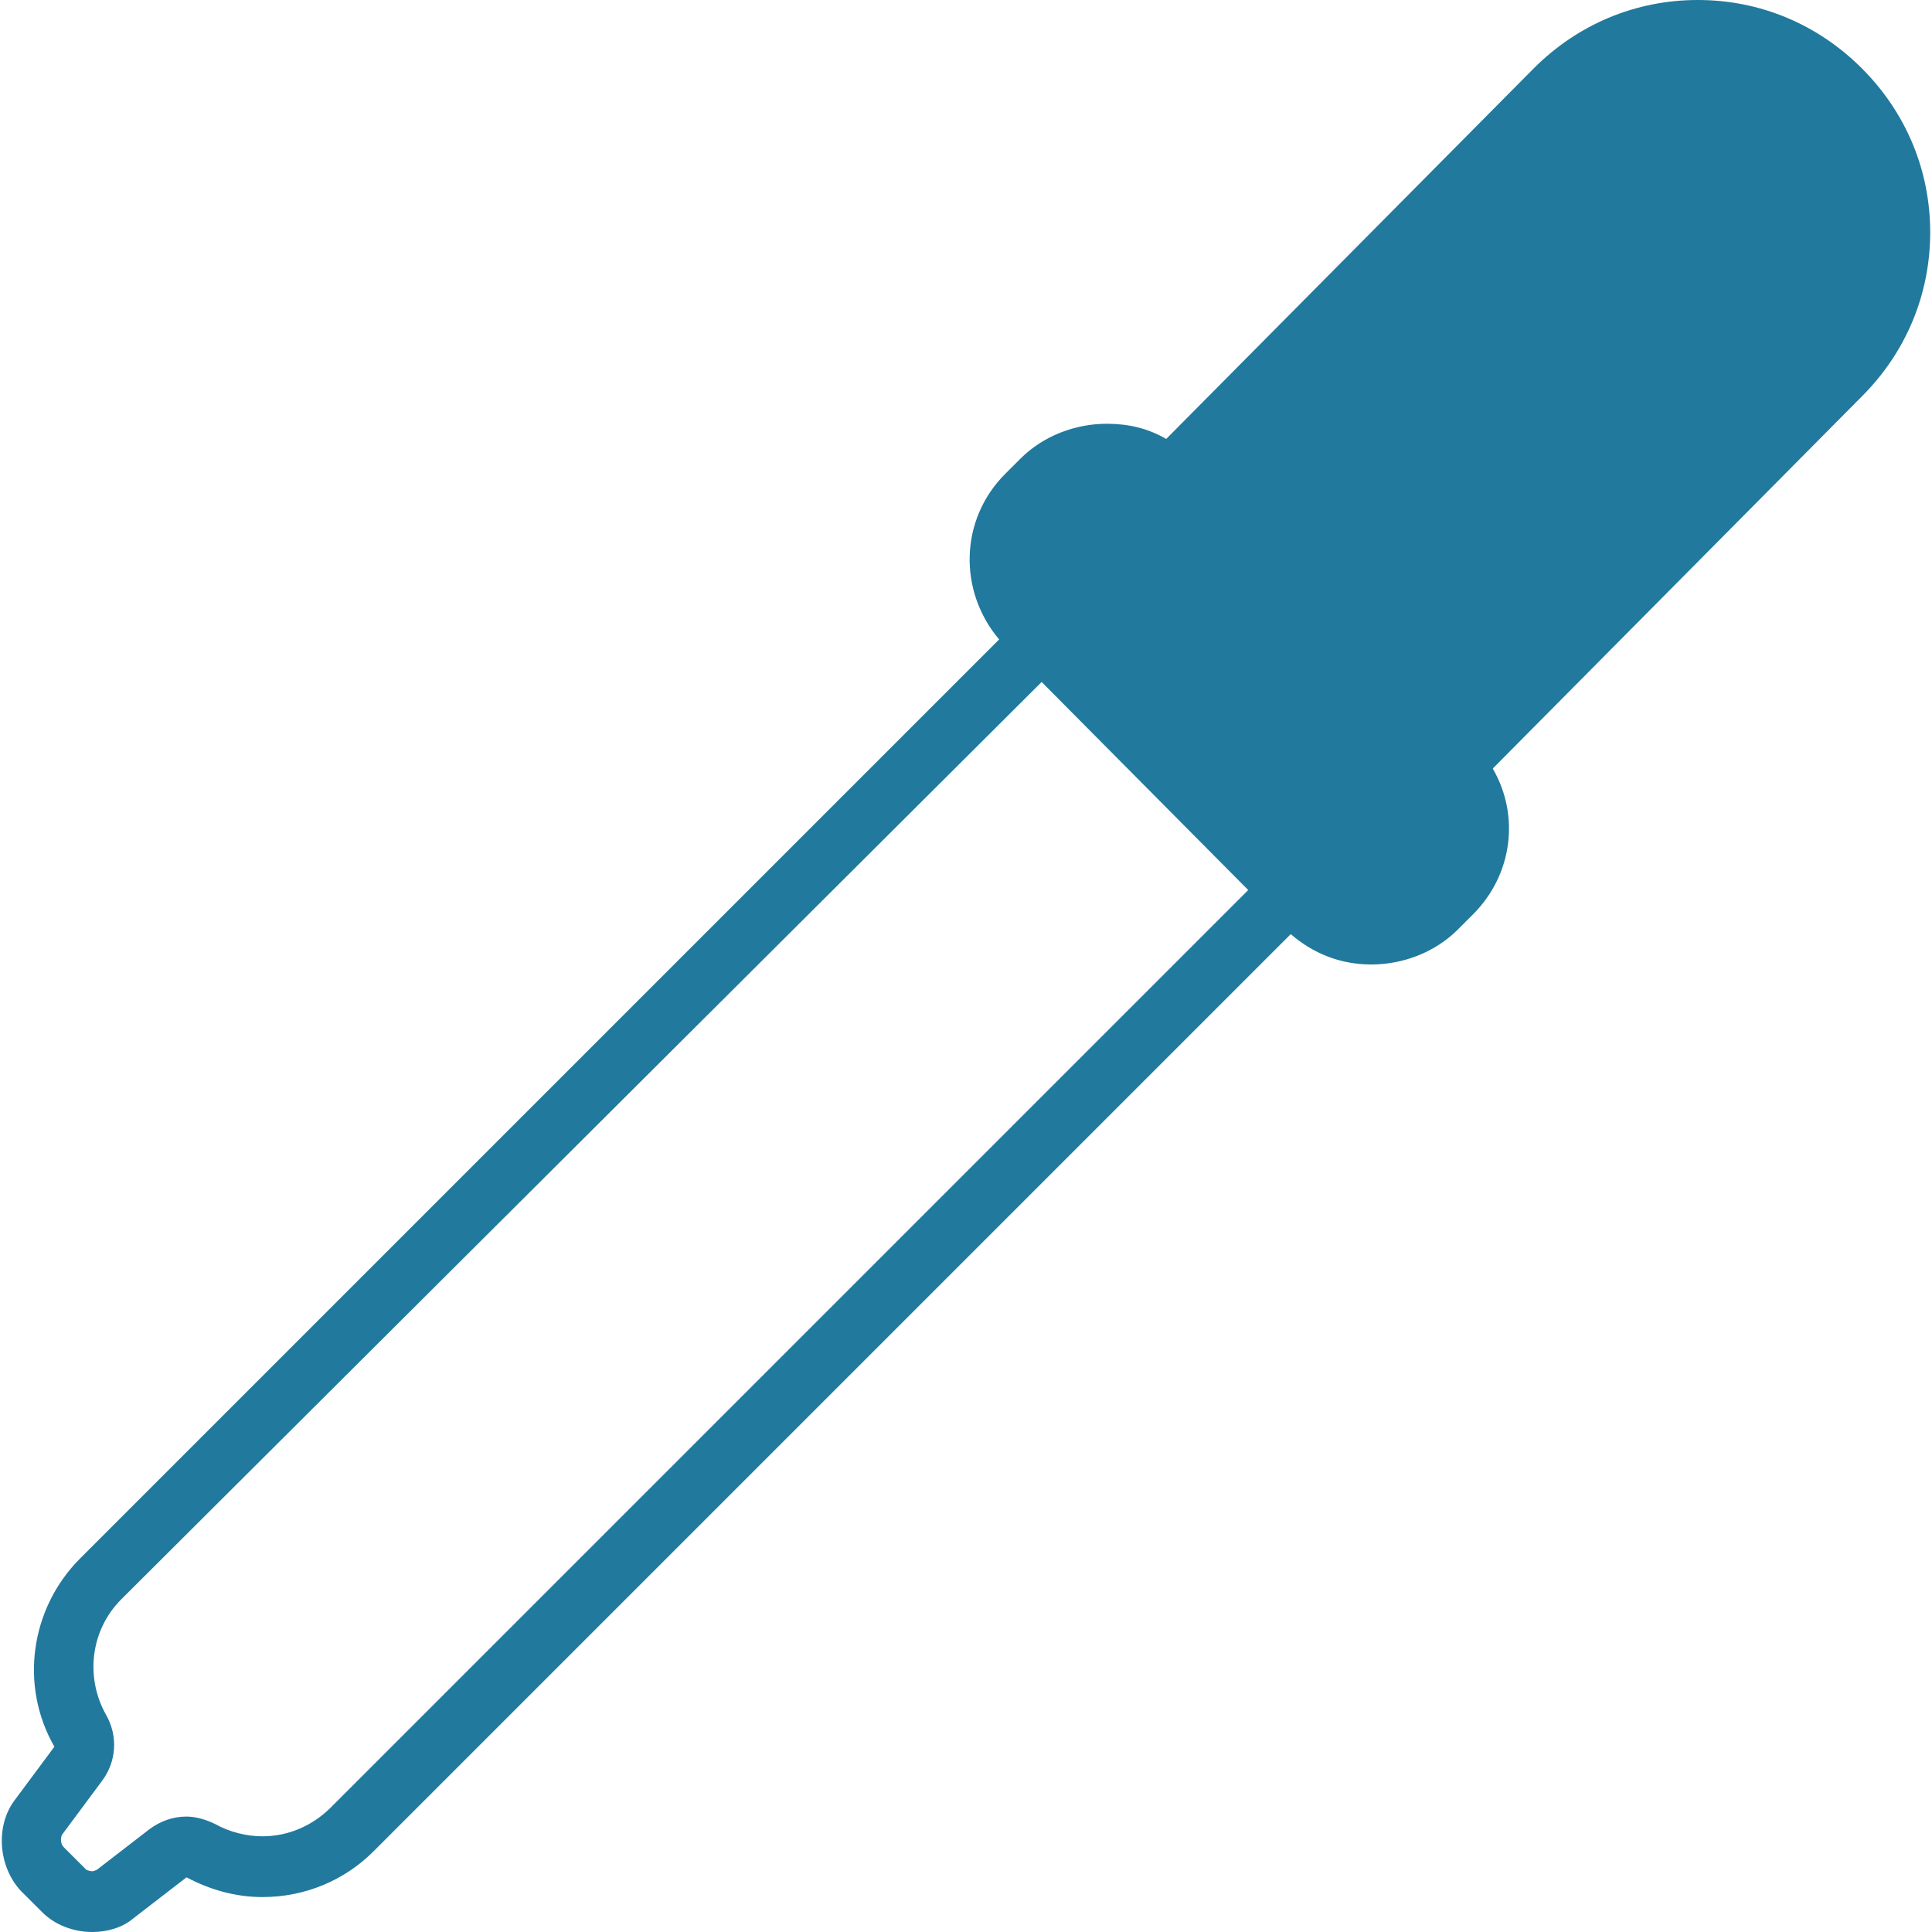
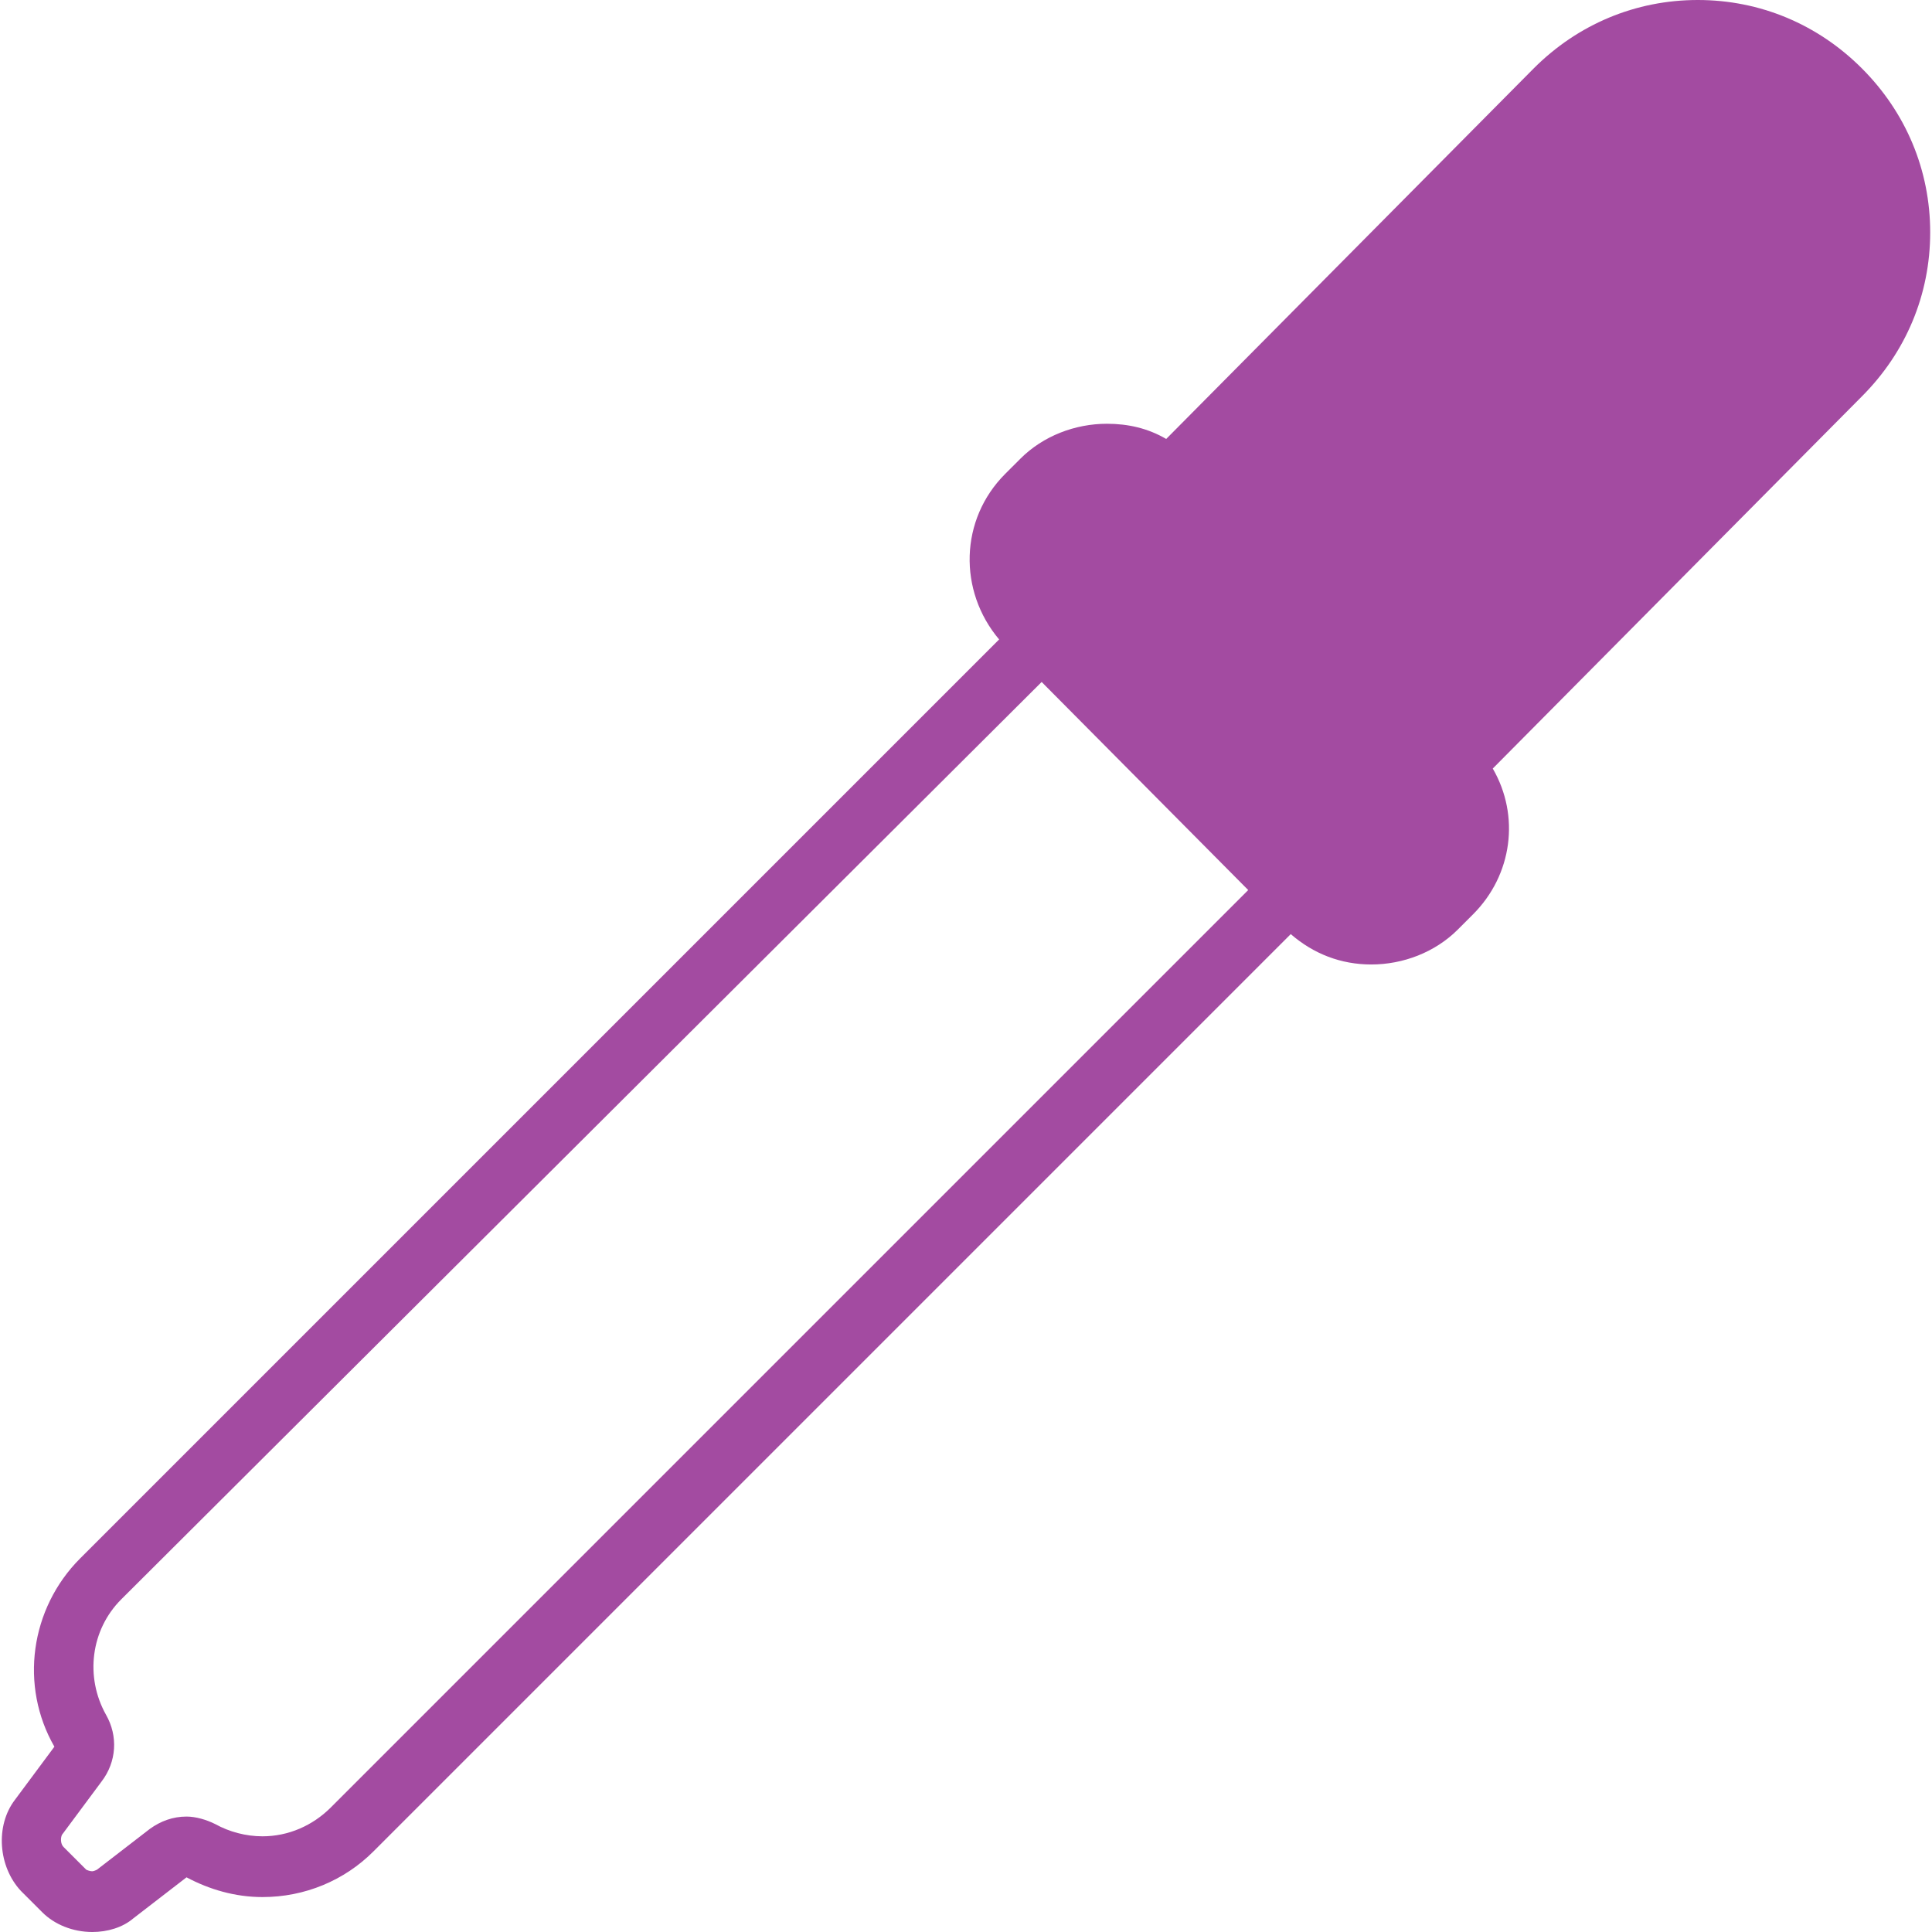
- <svg xmlns="http://www.w3.org/2000/svg" fill="#21799e" height="800px" width="800px" version="1.1" id="Layer_1" viewBox="0 0 508.8 508.8" xml:space="preserve">
+ <svg xmlns="http://www.w3.org/2000/svg" fill="#a34ba1" height="800px" width="800px" version="1.1" id="Layer_1" viewBox="0 0 508.8 508.8" xml:space="preserve">
  <g>
    <g>
      <path d="M508.324,61.2c0-16.4-6.4-31.6-18-43.2c-11.6-11.6-26.8-18-43.2-18c-16.4,0-31.6,6.4-43.2,18l-96.8,97.6    c-4.8-2.8-10-4-15.6-4c-8.4,0-16.8,3.2-22.8,9.2l-4,4c-12,12-12.4,30.8-1.6,43.6l-242,242c-13.2,13.2-16,33.6-6.8,49.6l-10.4,14    c-5.2,6.8-4.4,17.6,1.6,24l5.6,5.6c3.2,3.2,8,5.2,13.2,5.2c4,0,8-1.2,10.8-3.6l14-10.8c6,3.2,12.8,5.2,20,5.2    c11.2,0,21.6-4.4,29.2-12l241.6-241.6c6,5.2,13.2,8,21.2,8c8.4,0,16.8-3.2,22.8-9.2l4-4c10.4-10.4,12.4-26,5.2-38.4l97.2-98    C501.924,92.8,508.324,77.6,508.324,61.2z M87.124,476c-4.8,4.8-11.2,7.6-18,7.6c-4.4,0-8.8-1.2-12.4-3.2c-2.4-1.2-5.2-2-7.6-2    c-3.6,0-6.8,1.2-9.6,3.2l-14,10.8c0,0-0.8,0.4-1.2,0.4c-0.8,0-1.6-0.4-1.6-0.4l-6-6c-0.8-0.8-0.8-2.4-0.4-3.2l10.4-14    c4-5.2,4.4-12,1.2-17.6c-5.6-10-4-22.4,4-30.4l242.4-241.6l54.4,54.8L87.124,476z" />
    </g>
  </g>
</svg>
